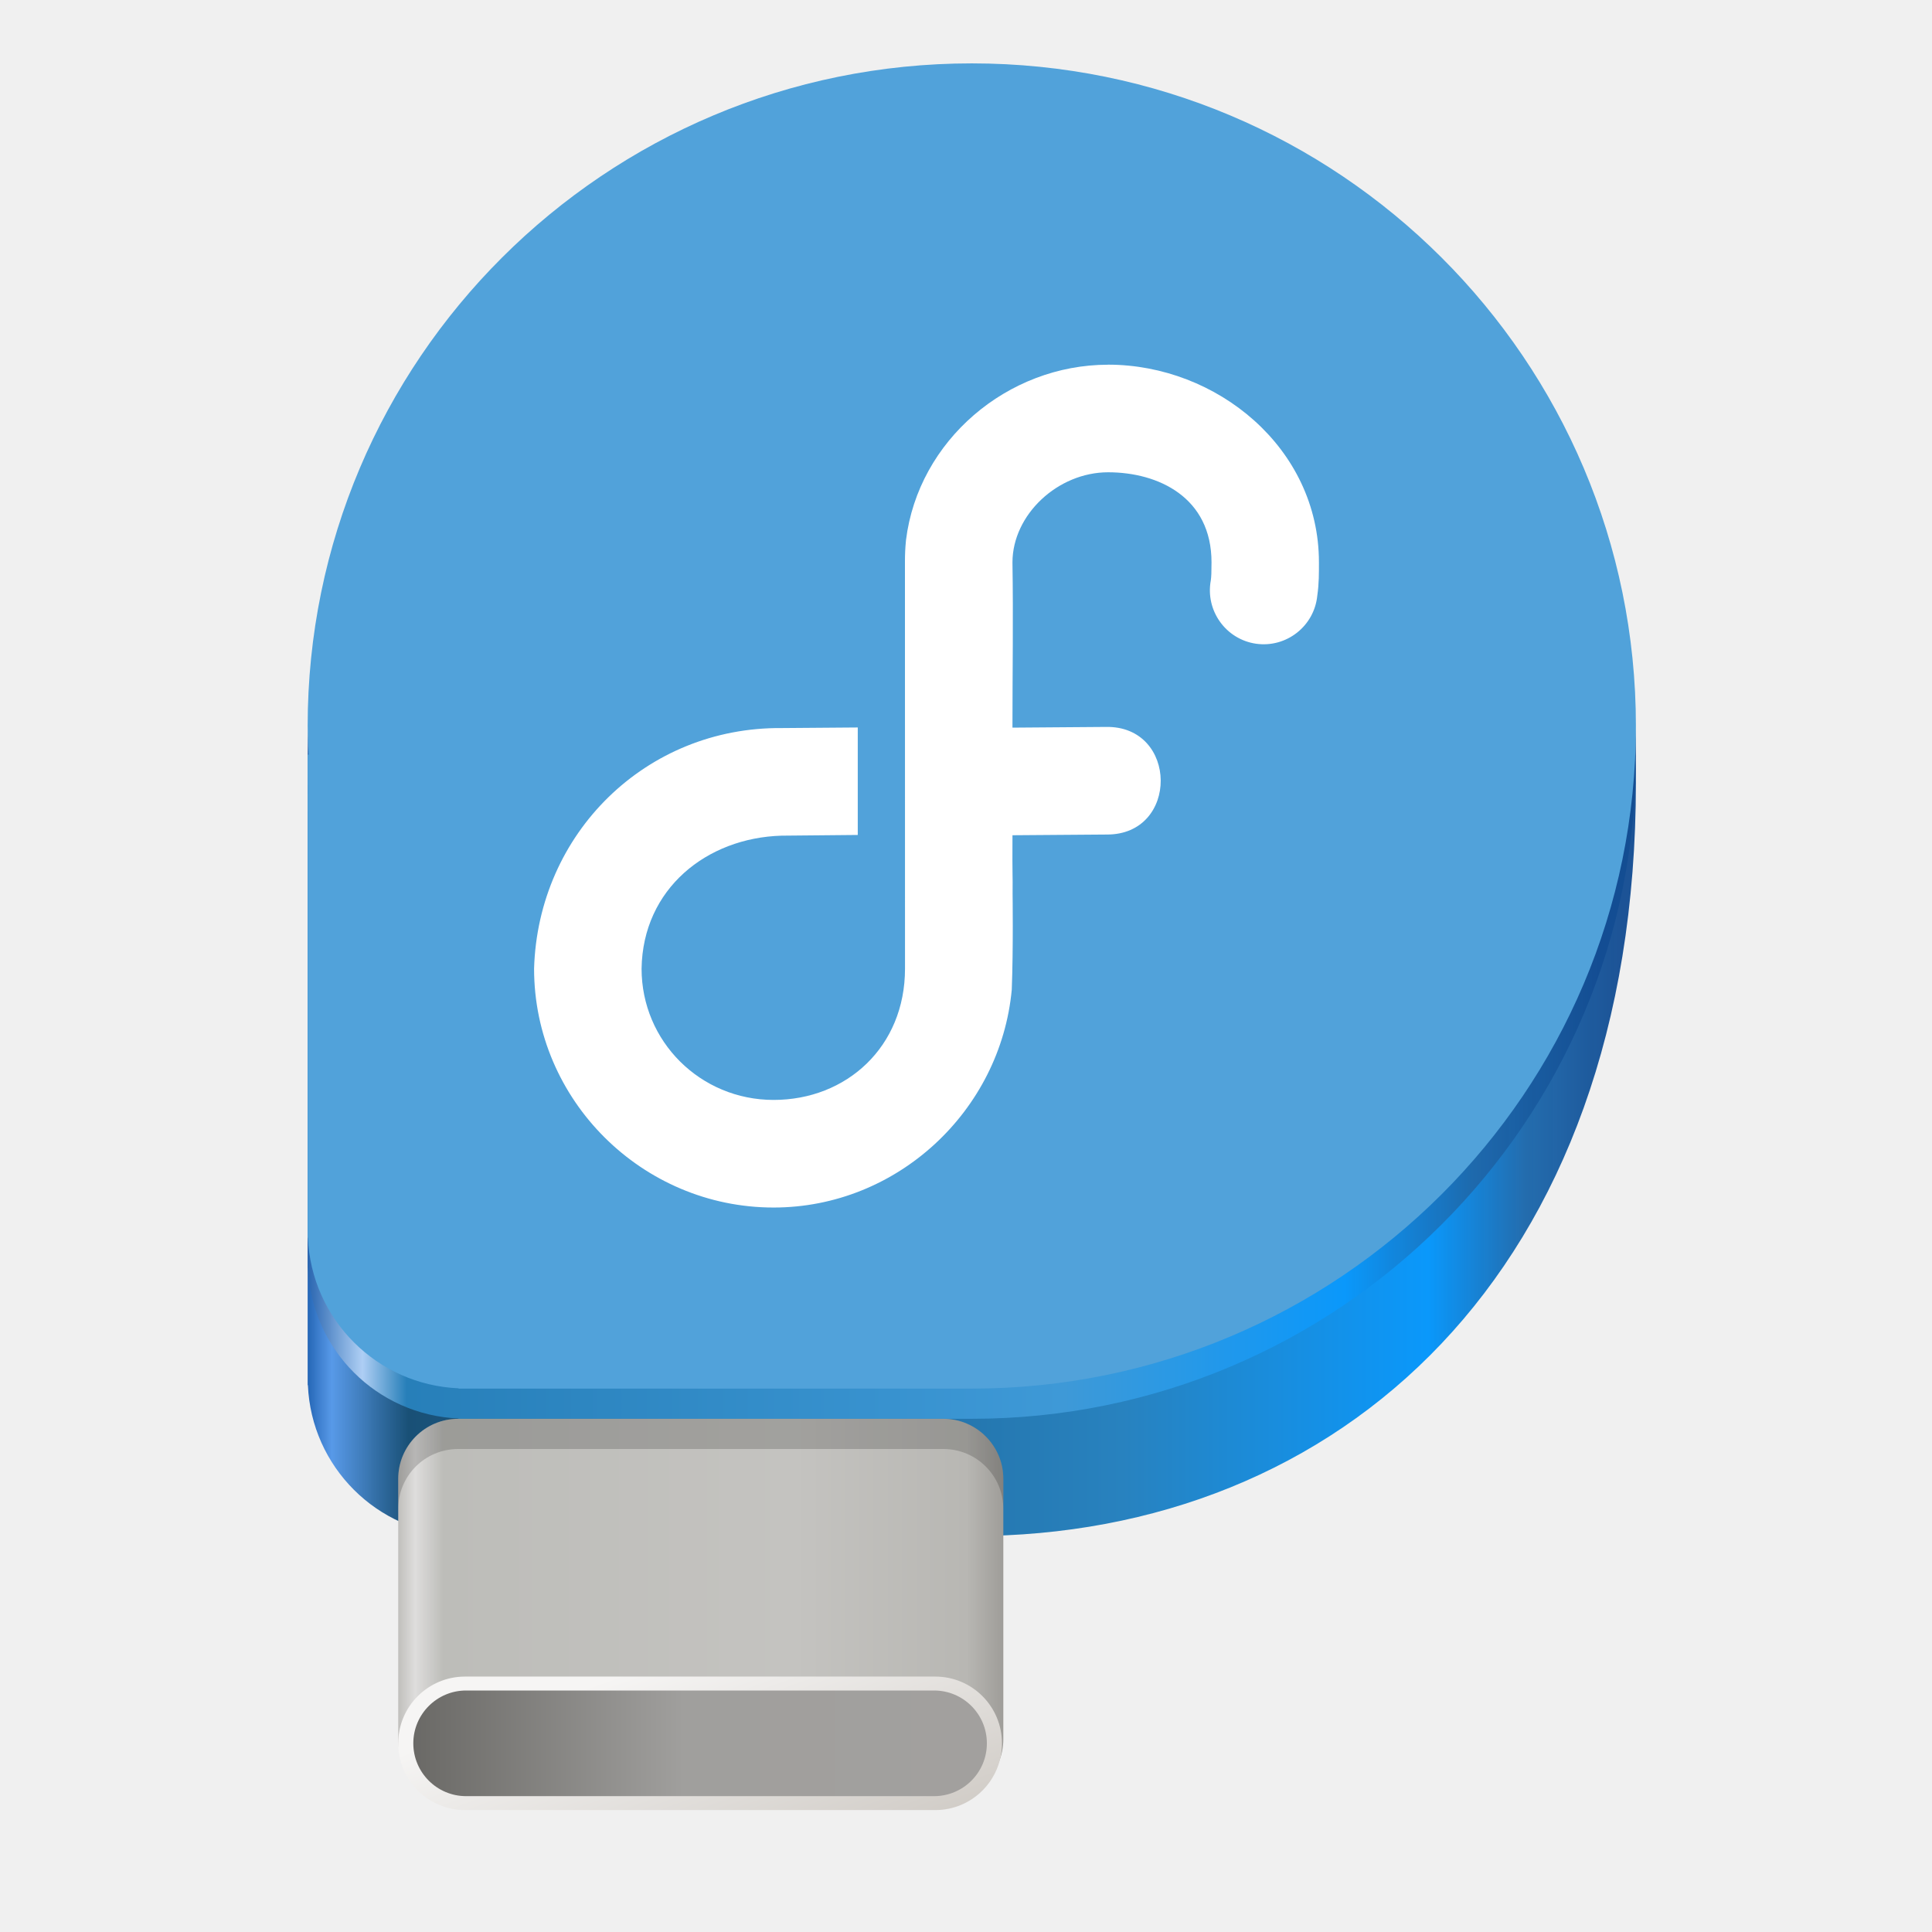
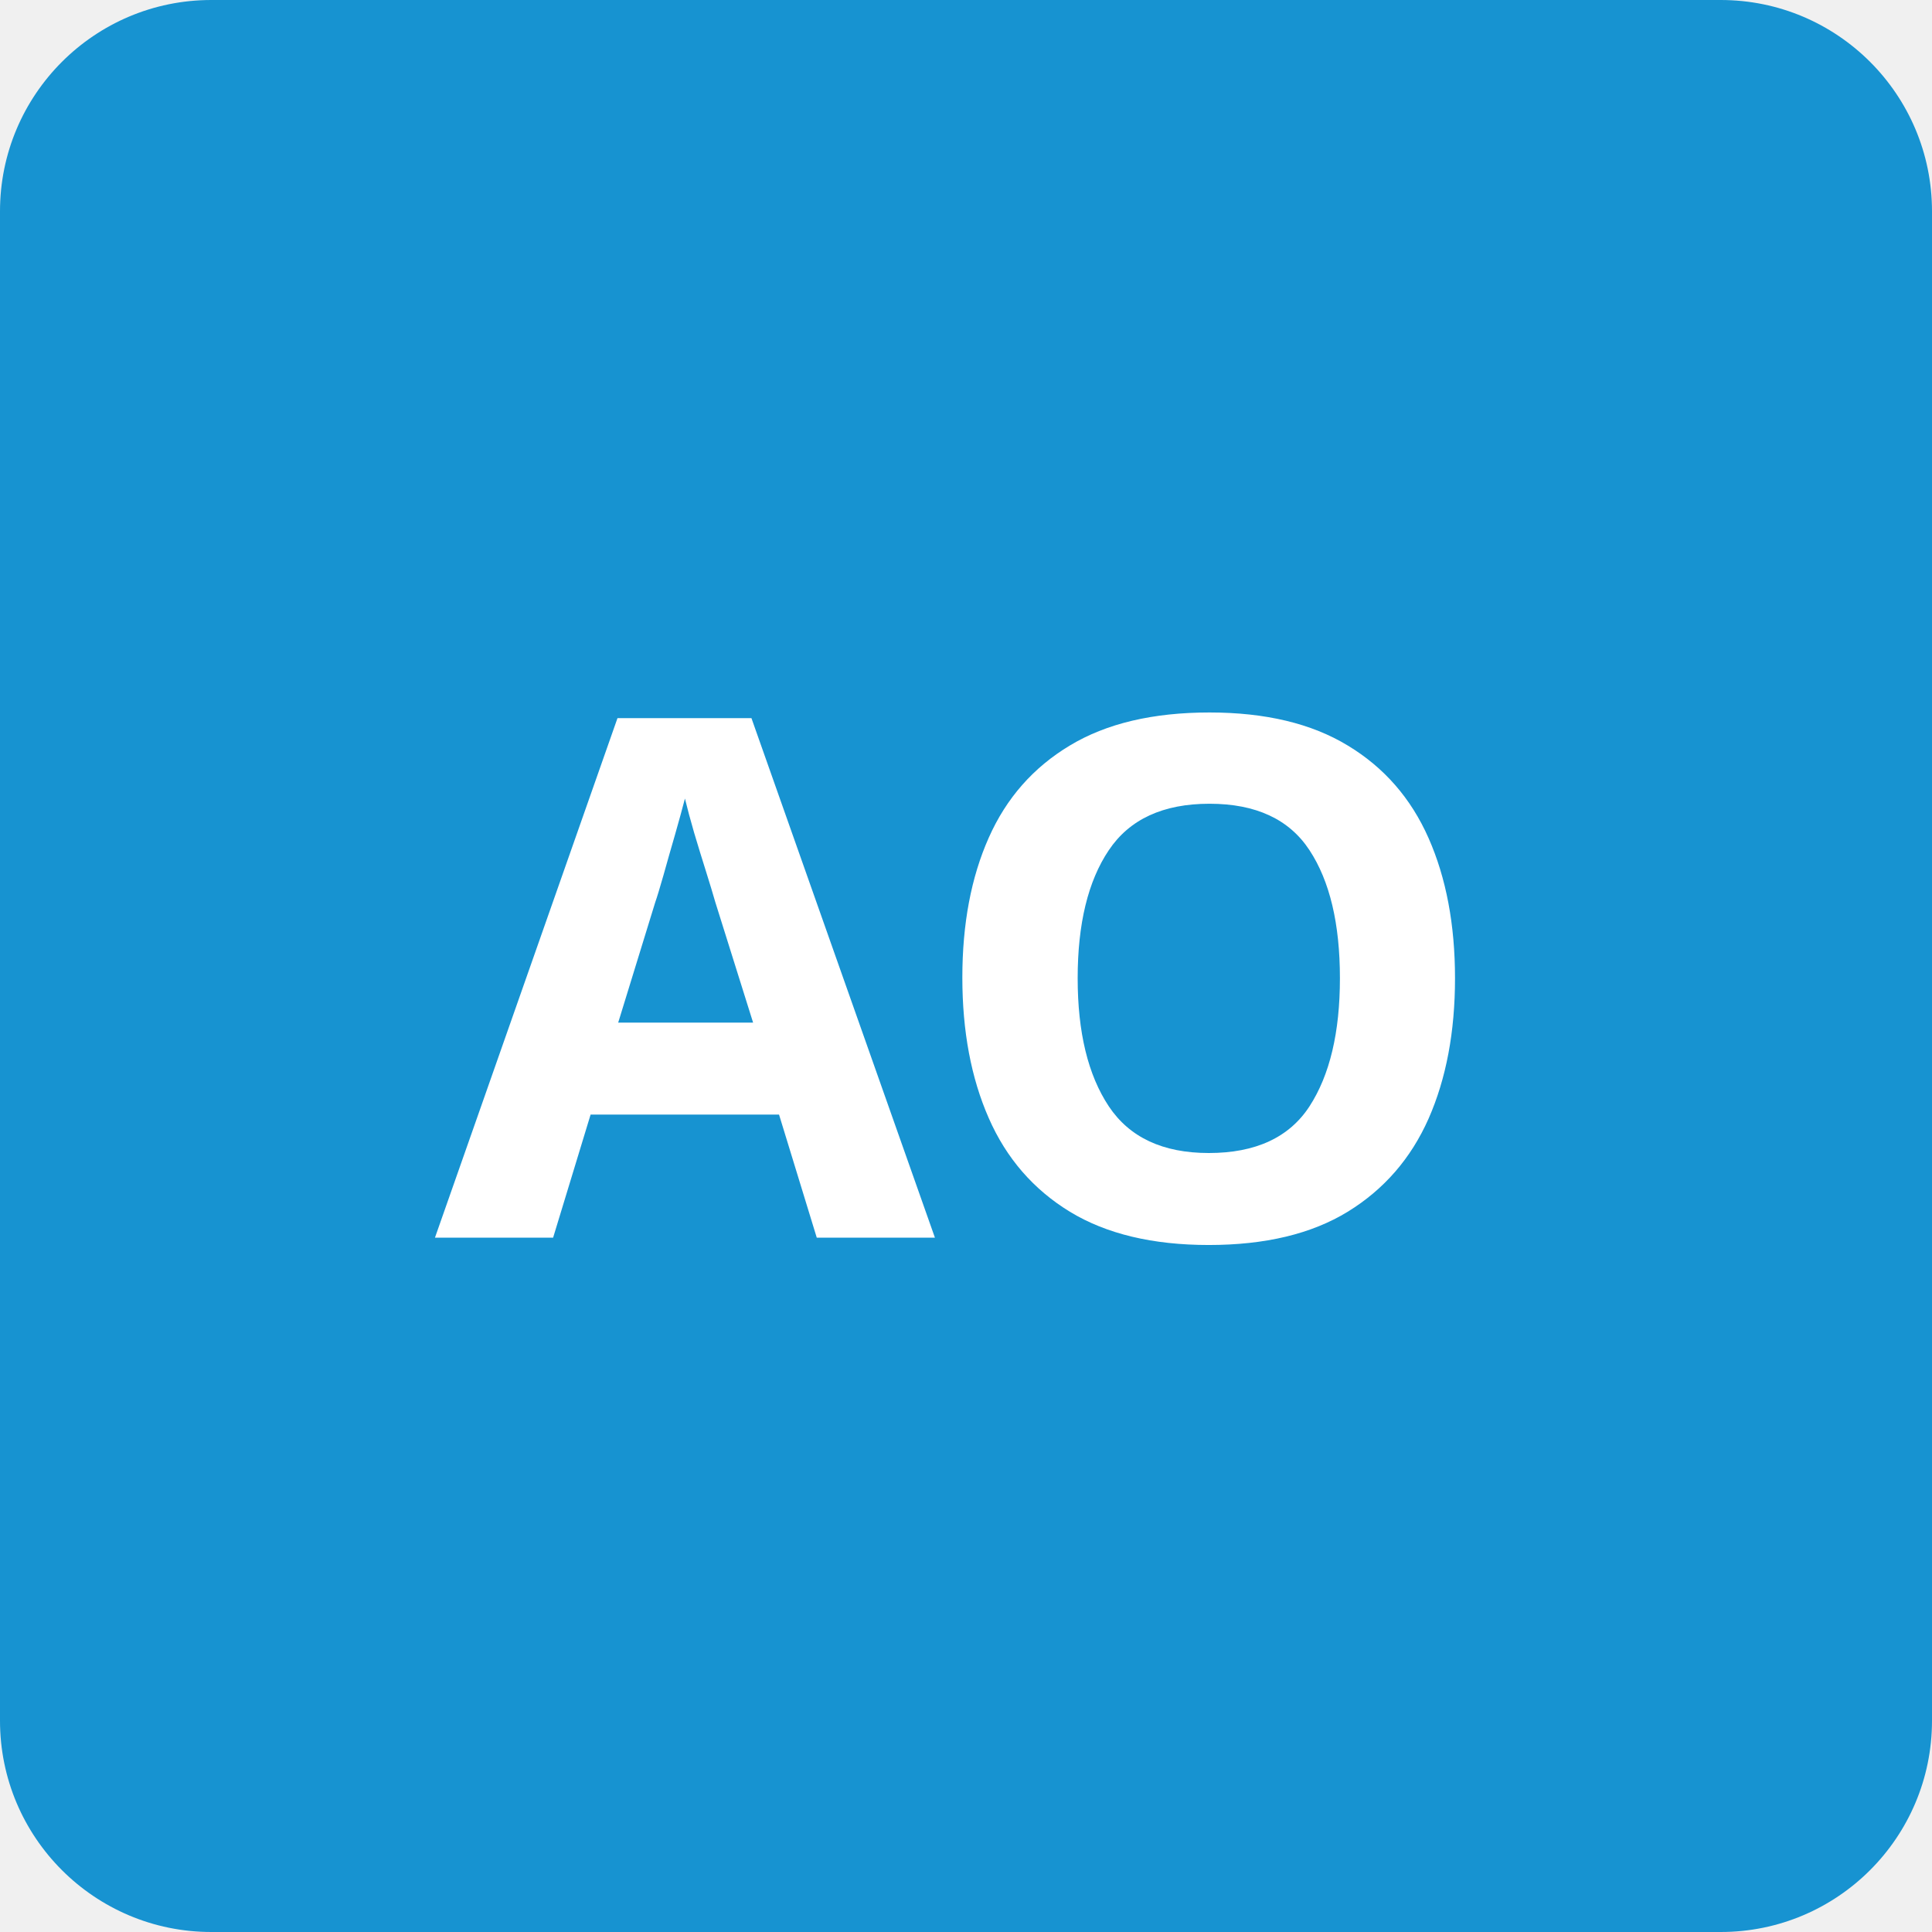
- <svg xmlns="http://www.w3.org/2000/svg" height="128px" viewBox="0 0 128 128" width="128px">
-   <linearGradient id="a" gradientUnits="userSpaceOnUse" x1="19.885" x2="107.514" y1="57.866" y2="57.866">
-     <stop offset="0" stop-color="#1657a7" />
-     <stop offset="0.024" stop-color="#5799e8" stop-opacity="0.996" />
-     <stop offset="0.082" stop-color="#195076" />
-     <stop offset="0.622" stop-color="#2882bf" />
-     <stop offset="0.853" stop-color="#0a98fb" />
-     <stop offset="0.926" stop-color="#1e69ac" stop-opacity="0.976" />
-     <stop offset="1" stop-color="#134c92" stop-opacity="0.957" />
-   </linearGradient>
-   <linearGradient id="b" gradientUnits="userSpaceOnUse" x1="19.885" x2="106" y1="56.099" y2="56.099">
-     <stop offset="0" stop-color="#1657a7" />
-     <stop offset="0.048" stop-color="#afcff4" stop-opacity="0.996" />
-     <stop offset="0.082" stop-color="#277fb9" />
-     <stop offset="0.588" stop-color="#3e99d7" />
-     <stop offset="0.804" stop-color="#0a98fb" />
-     <stop offset="0.902" stop-color="#1e69ac" stop-opacity="0.976" />
-     <stop offset="1" stop-color="#134c92" stop-opacity="0.957" />
-   </linearGradient>
-   <linearGradient id="c" gradientUnits="userSpaceOnUse" x1="26.385" x2="66.473" y1="109" y2="109">
-     <stop offset="0" stop-color="#c0bfbc" />
-     <stop offset="0.028" stop-color="#dedddc" />
-     <stop offset="0.075" stop-color="#bdbdb9" />
-     <stop offset="0.655" stop-color="#c4c3c0" />
-     <stop offset="0.939" stop-color="#b8b7b3" />
-     <stop offset="1" stop-color="#9f9d99" />
-   </linearGradient>
-   <linearGradient id="d" gradientUnits="userSpaceOnUse" x1="40.664" x2="47.028" y1="111.079" y2="128.634">
-     <stop offset="0" stop-color="#f6f5f4" />
-     <stop offset="1" stop-color="#cbc6c0" />
-   </linearGradient>
-   <linearGradient id="e" gradientUnits="userSpaceOnUse" x1="27.385" x2="65.385" y1="115.5" y2="115.5">
-     <stop offset="0" stop-color="#6a6966" />
-     <stop offset="0.471" stop-color="#a09f9d" />
-     <stop offset="1" stop-color="#a2a09e" />
-   </linearGradient>
-   <path d="m 64.383 7.965 c -24.301 0 -44 19.656 -44 43.902 c 0.012 0.633 0.031 1.27 0.066 1.902 h -0.066 v 38 h 0.016 c 0.23 5.414 4.57 9.75 9.984 9.977 v 0.023 h 34 c 24.301 0 44 -17.359 44 -49.902 c 0.004 -24.246 -19.695 -43.902 -44 -43.902 z m 0 0" fill="url(#a)" />
-   <path d="m 64.383 6.199 c -24.301 0 -44 19.652 -44 43.902 c 0.012 0.633 0.031 1.266 0.07 1.898 h -0.07 v 32 h 0.016 c 0.23 5.414 4.57 9.75 9.984 9.98 v 0.02 h 34 c 24.301 0 44 -19.656 44 -43.898 c 0.004 -24.25 -19.695 -43.902 -44 -43.902 z m 0 0" fill="url(#b)" />
-   <path d="m 64.383 4.199 c -24.301 0 -44 19.652 -44 43.902 c 0.012 0.633 0.031 1.266 0.07 1.898 h -0.07 v 32 h 0.016 c 0.23 5.414 4.57 9.75 9.984 9.98 v 0.02 h 34 c 24.301 0 44 -19.656 44 -43.898 c 0.004 -24.25 -19.695 -43.902 -44 -43.902 z m 0 0" fill="#51a2da" />
-   <path d="m 30.363 94 h 32.133 c 2.195 0 3.977 1.781 3.977 3.977 v 17.254 c 0 2.195 -1.781 3.977 -3.977 3.977 h -32.133 c -2.199 0 -3.98 -1.781 -3.98 -3.977 v -17.254 c 0 -2.195 1.781 -3.977 3.98 -3.977 z m 0 0" fill="url(#c)" />
-   <path d="m 30.805 111.078 h 31.16 c 2.441 0 4.418 1.98 4.418 4.422 s -1.977 4.422 -4.418 4.422 h -31.16 c -2.441 0 -4.422 -1.98 -4.422 -4.422 s 1.98 -4.422 4.422 -4.422 z m 0 0" fill="url(#d)" />
-   <path d="m 30.883 112 h 31 c 1.934 0 3.5 1.566 3.5 3.5 s -1.566 3.5 -3.5 3.5 h -31 c -1.93 0 -3.5 -1.566 -3.5 -3.5 s 1.57 -3.5 3.5 -3.5 z m 0 0" fill="url(#e)" />
-   <path d="m 30.359 94 c -2.203 0 -3.977 1.773 -3.977 3.977 v 2 c 0 -2.203 1.773 -3.977 3.977 -3.977 h 32.137 c 2.203 0 3.977 1.773 3.977 3.977 v -2 c 0 -2.203 -1.773 -3.977 -3.977 -3.977 z m 0 0" fill-opacity="0.177" />
-   <path d="m 73.414 24.16 c 7.188 0 13.969 5.504 13.969 13.094 c 0 0.703 0.008 1.41 -0.109 2.207 c -0.199 2.02 -2.043 3.473 -4.055 3.188 c -2.008 -0.289 -3.371 -2.199 -3 -4.195 c 0.035 -0.227 0.047 -0.582 0.047 -1.199 c 0 -4.305 -3.523 -5.965 -6.852 -5.965 c -3.328 0 -6.328 2.801 -6.336 5.965 c 0.059 3.664 0 7.297 0 10.953 l 6.18 -0.047 c 4.82 -0.098 4.875 7.164 0.055 7.129 l -6.234 0.047 c -0.016 2.945 0.023 2.414 0.008 3.895 c 0 0 0.051 3.605 -0.055 6.336 c -0.746 8.023 -7.578 14.434 -15.781 14.434 c -8.699 0 -15.867 -7.109 -15.867 -15.828 c 0.262 -8.969 7.414 -16.02 16.422 -15.938 l 5.023 -0.039 v 7.121 l -5.023 0.047 h -0.027 c -4.949 0.145 -9.191 3.508 -9.273 8.809 c 0 4.828 3.902 8.699 8.746 8.699 c 4.836 0 8.707 -3.52 8.707 -8.691 l -0.004 -26.953 c 0 -0.5 0.016 -0.898 0.07 -1.449 c 0.816 -6.594 6.715 -11.617 13.391 -11.617 z m 0 0" fill="#ffffff" />
+ <svg xmlns="http://www.w3.org/2000/svg" height="128" viewBox="0 0 128 128" width="128">
+   <rect rx="14" ry="14" height="128" width="128" fill="#1793d1" />
+   <text x="64" y="82" text-anchor="middle" font-family="sans-serif" font-size="48" font-weight="bold" fill="#ffffff">AO</text>
</svg>
